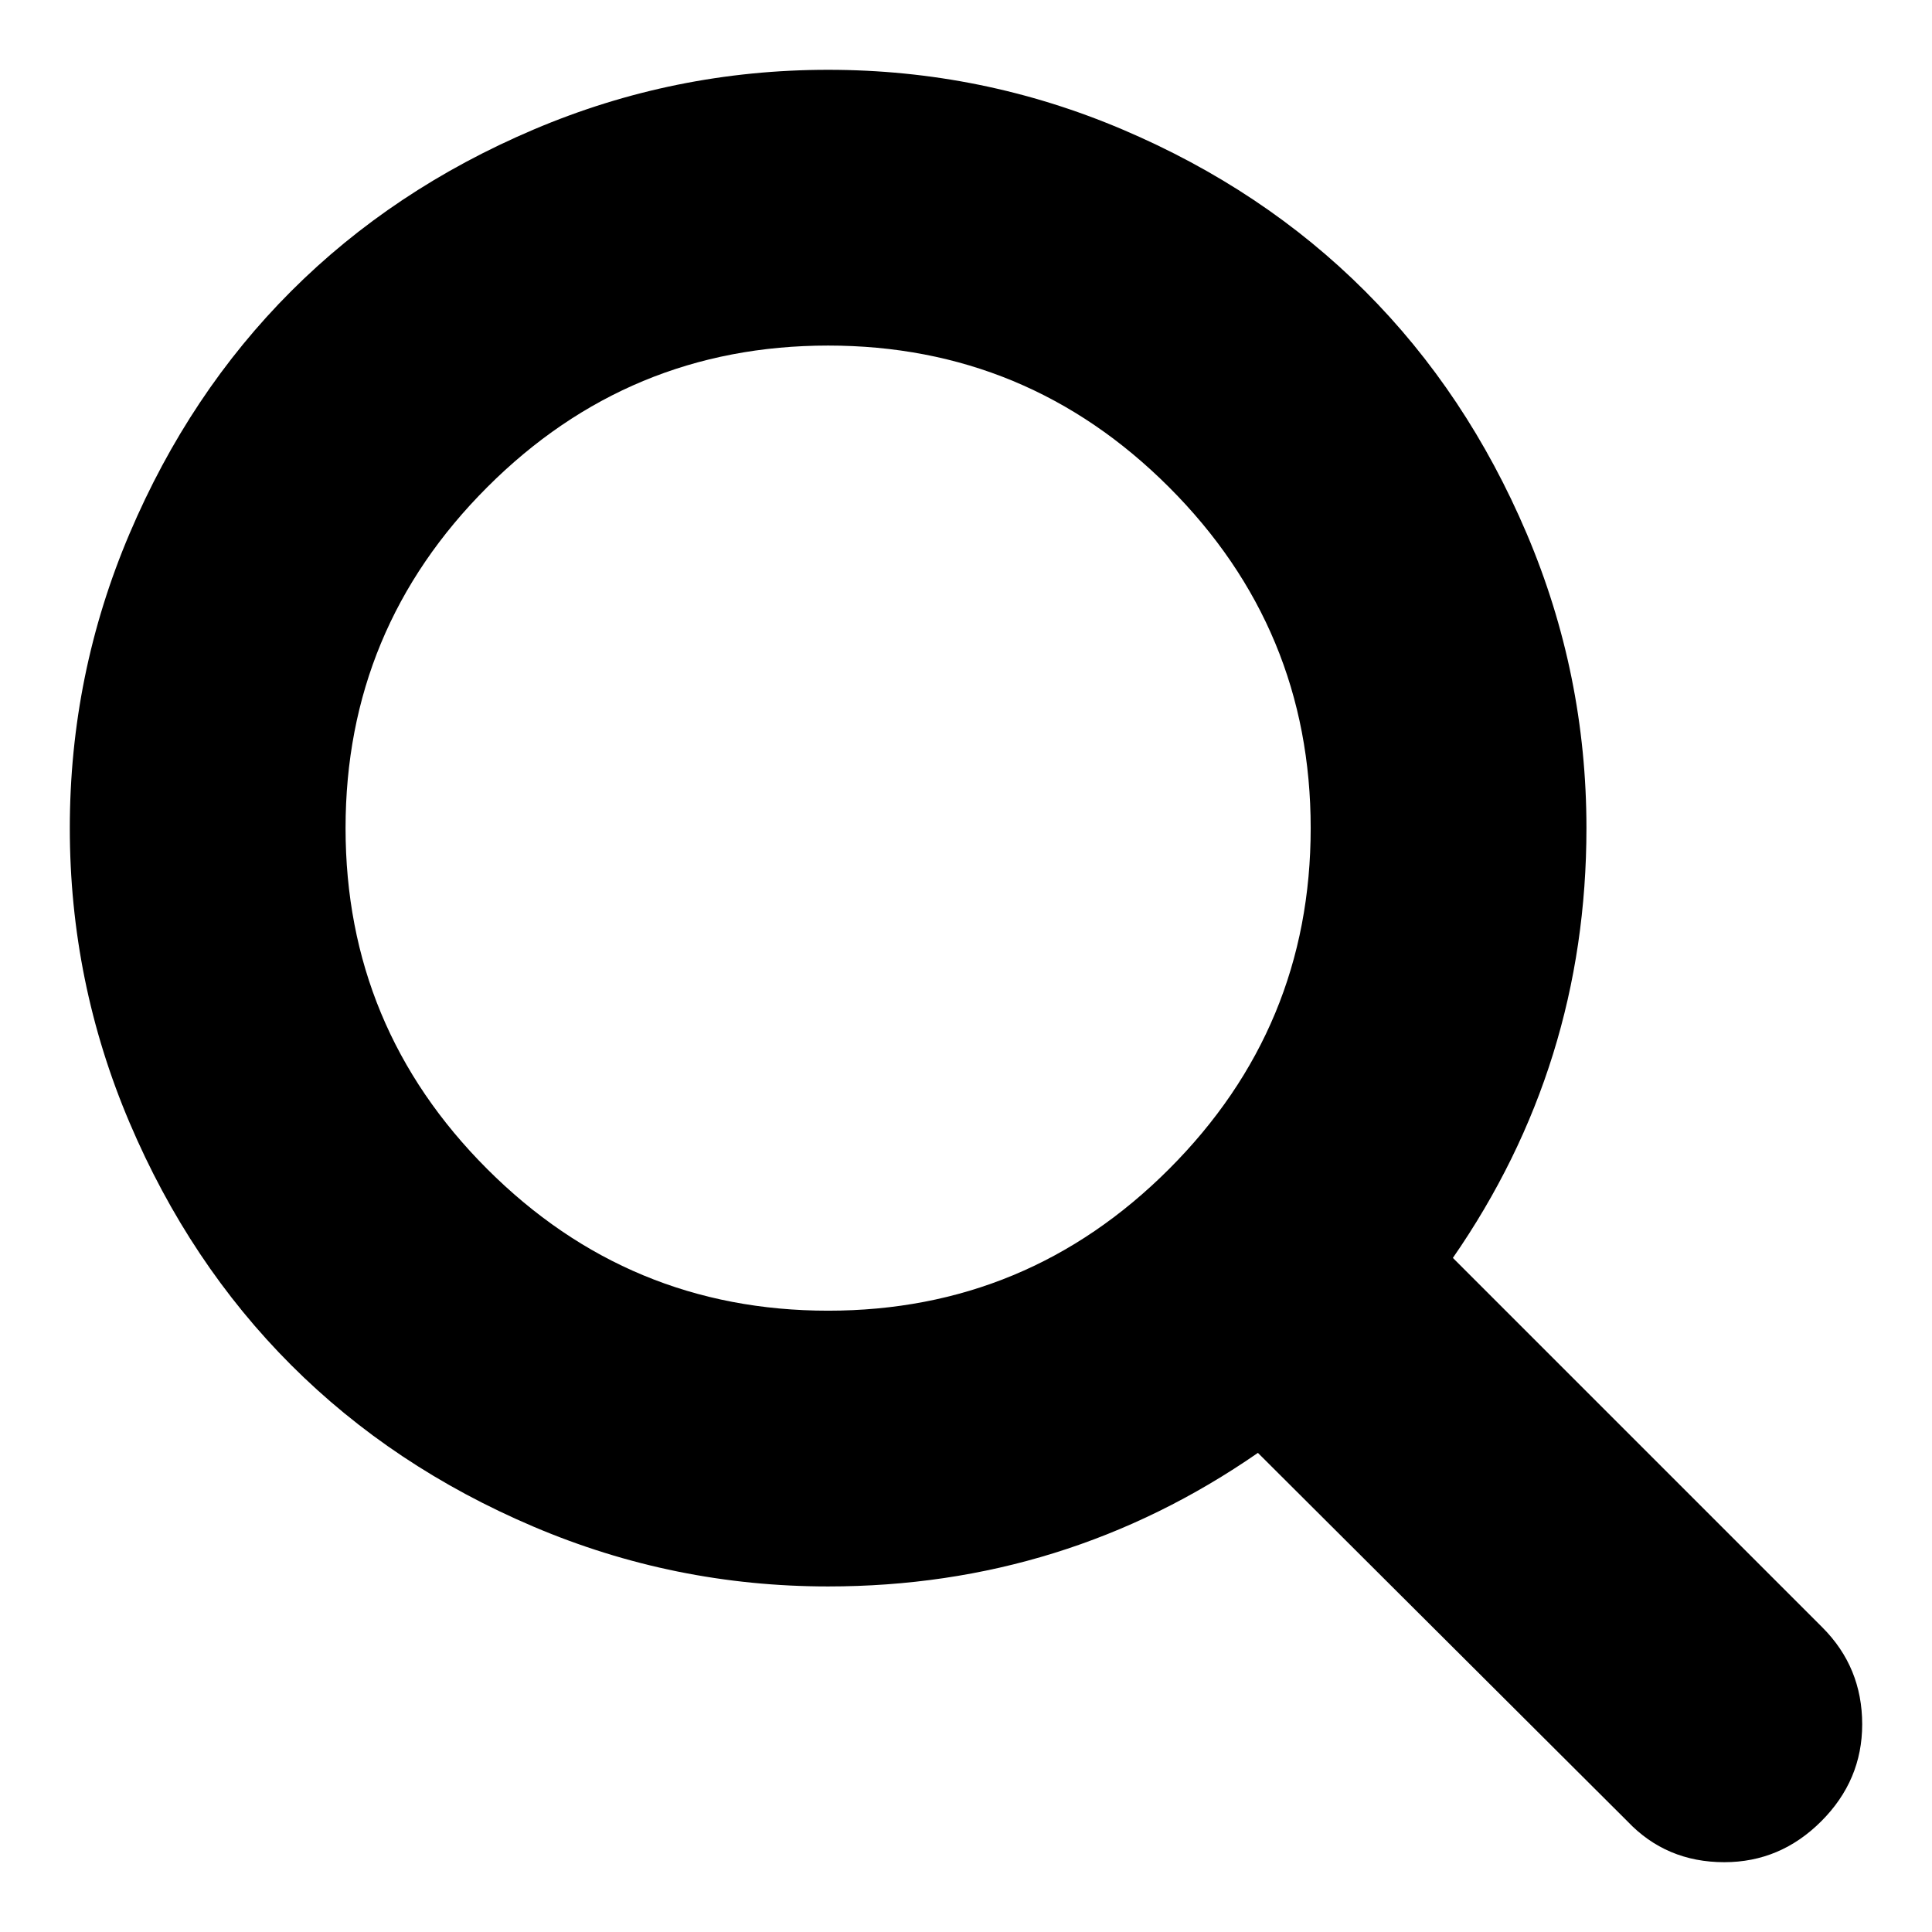
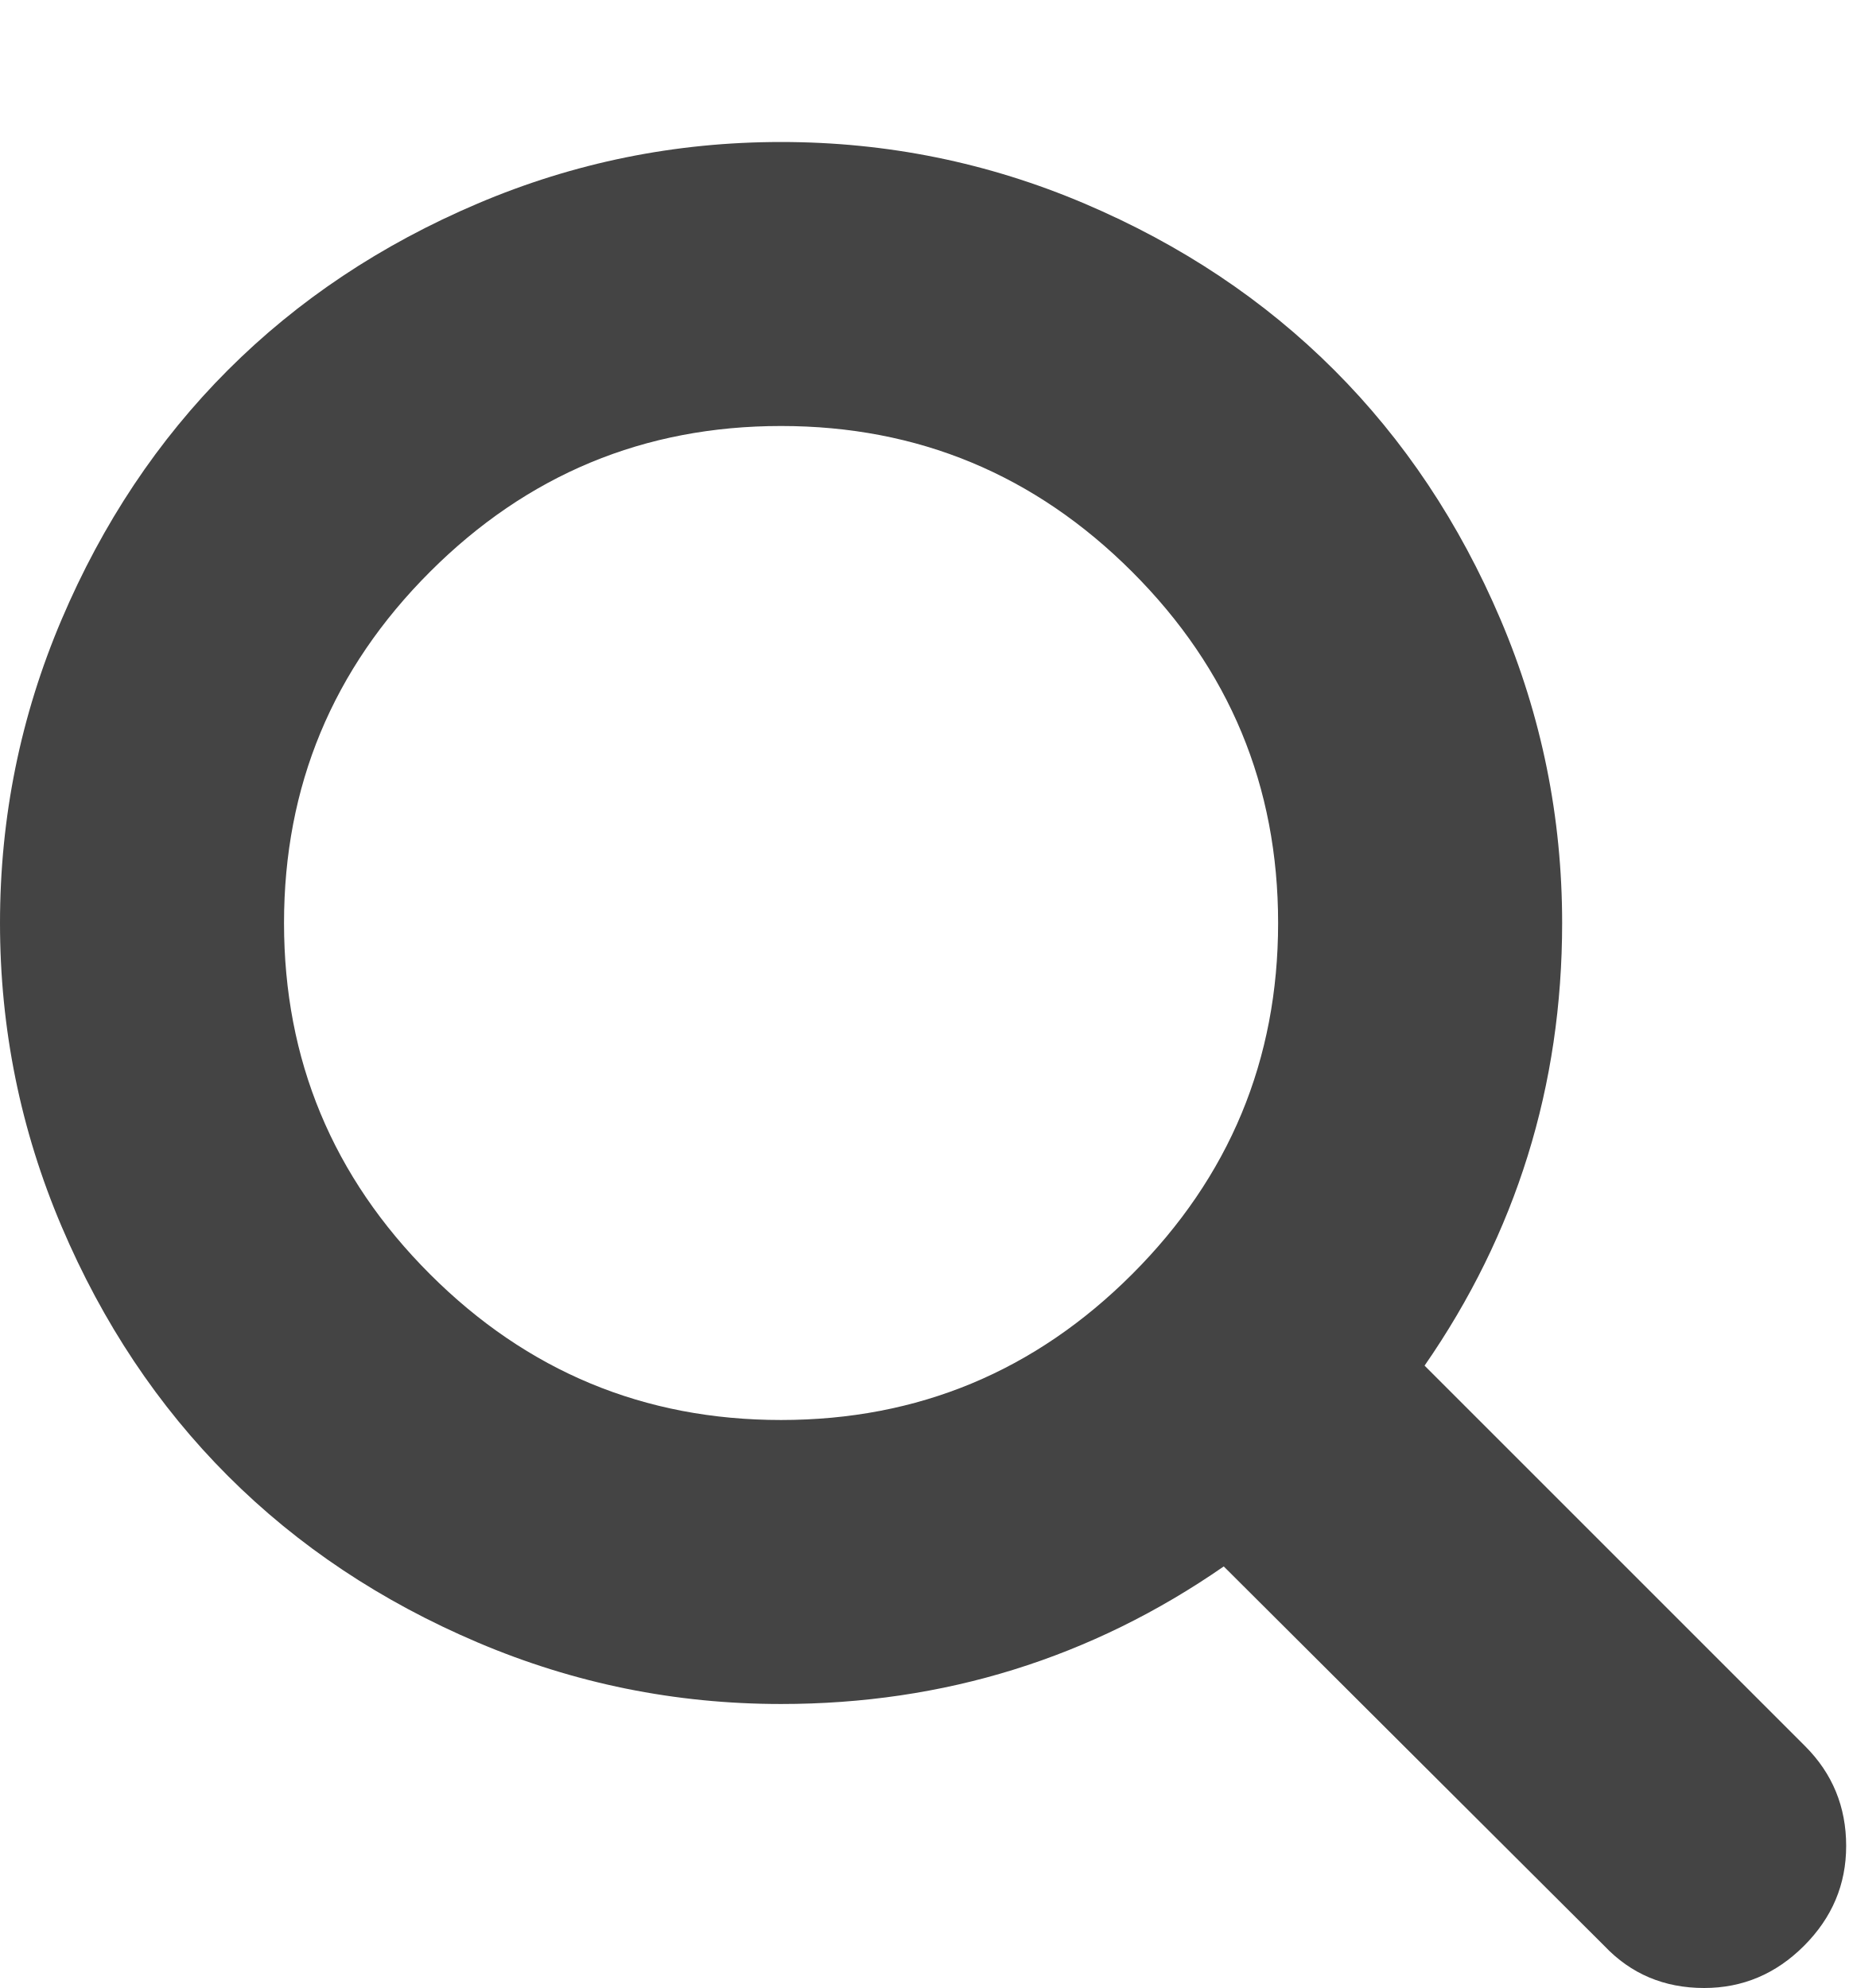
- <svg xmlns="http://www.w3.org/2000/svg" width="512" height="512" viewBox="0 0 512 512" id="svg3445" version="1.1">
-   <defs id="defs3451" />
-   <path d="m 347.346,219.462 q 0,-52.809 -37.538,-90.347 -37.538,-37.538 -90.347,-37.538 -52.809,0 -90.347,37.538 -37.538,37.538 -37.538,90.347 0,52.809 37.538,90.347 37.538,37.538 90.347,37.538 52.809,0 90.347,-37.538 37.538,-37.538 37.538,-90.347 z m 146.154,237.5 q 0,14.844 -10.847,25.691 Q 471.805,493.5 456.962,493.5 q -15.415,0 -25.691,-10.847 l -97.912,-97.626 q -51.097,35.397 -113.897,35.397 -40.82,0 -78.072,-15.843 Q 104.137,388.737 77.161,361.762 50.186,334.786 34.343,297.534 18.5,260.282 18.5,219.462 18.5,178.641 34.343,141.389 50.186,104.137 77.161,77.161 104.137,50.186 141.389,34.343 178.641,18.5 219.462,18.5 q 40.82,0 78.072,15.843 37.252,15.843 64.228,42.819 26.976,26.976 42.819,64.228 15.843,37.252 15.843,78.072 0,62.8 -35.397,113.897 l 97.912,97.912 Q 493.5,441.832 493.5,456.962 Z" id="path3447" />
+ <svg xmlns="http://www.w3.org/2000/svg" version="1.1" width="476" height="512" viewBox="0 0 476 512">
+   <path fill="#444444" d="M329.143 237.715q0-52.857-37.572-90.428t-90.428-37.572-90.429 37.572-37.572 90.428 37.572 90.428 90.429 37.572 90.428-37.572 37.572-90.428zM475.429 475.429q0 14.857-10.857 25.714t-25.714 10.857q-15.428 0-25.714-10.857l-98-97.714q-51.143 35.428-114 35.428-40.857 0-78.143-15.857t-64.286-42.857-42.857-64.286-15.857-78.143 15.857-78.143 42.857-64.286 64.286-42.857 78.143-15.857 78.143 15.857 64.286 42.857 42.857 64.286 15.857 78.143q0 62.857-35.428 114l98 98q10.572 10.572 10.572 25.714z" />
</svg>
